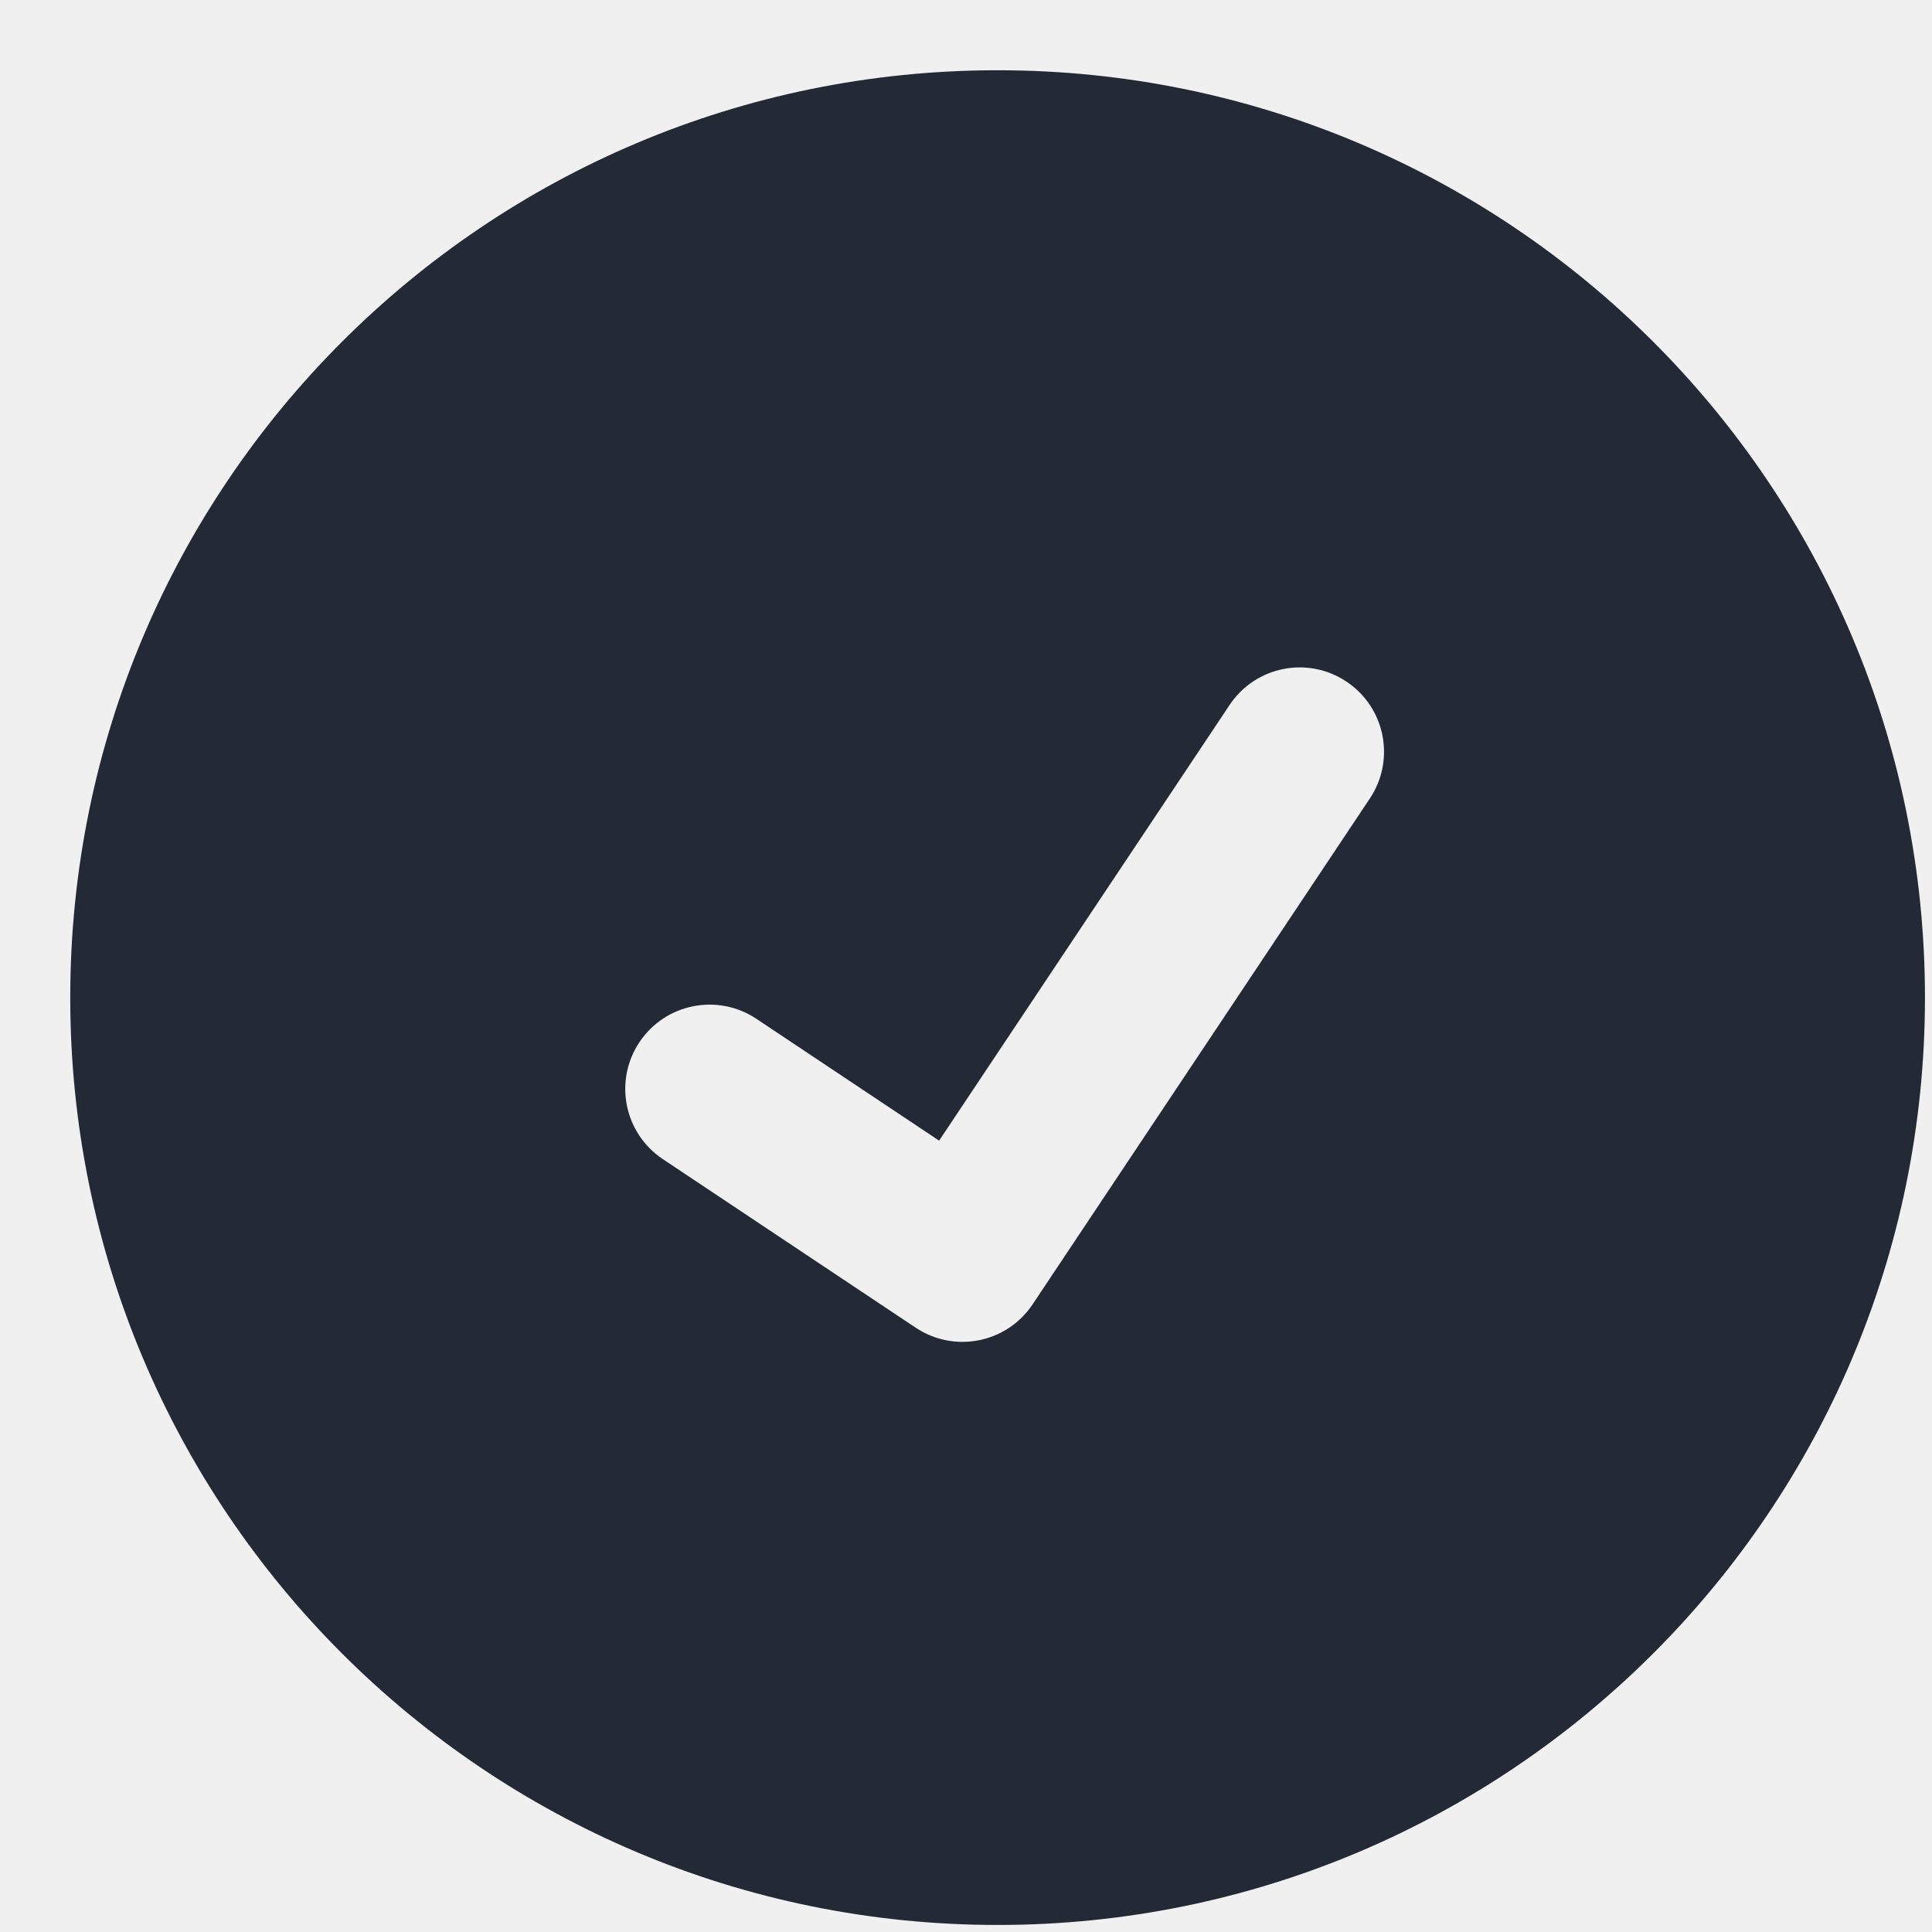
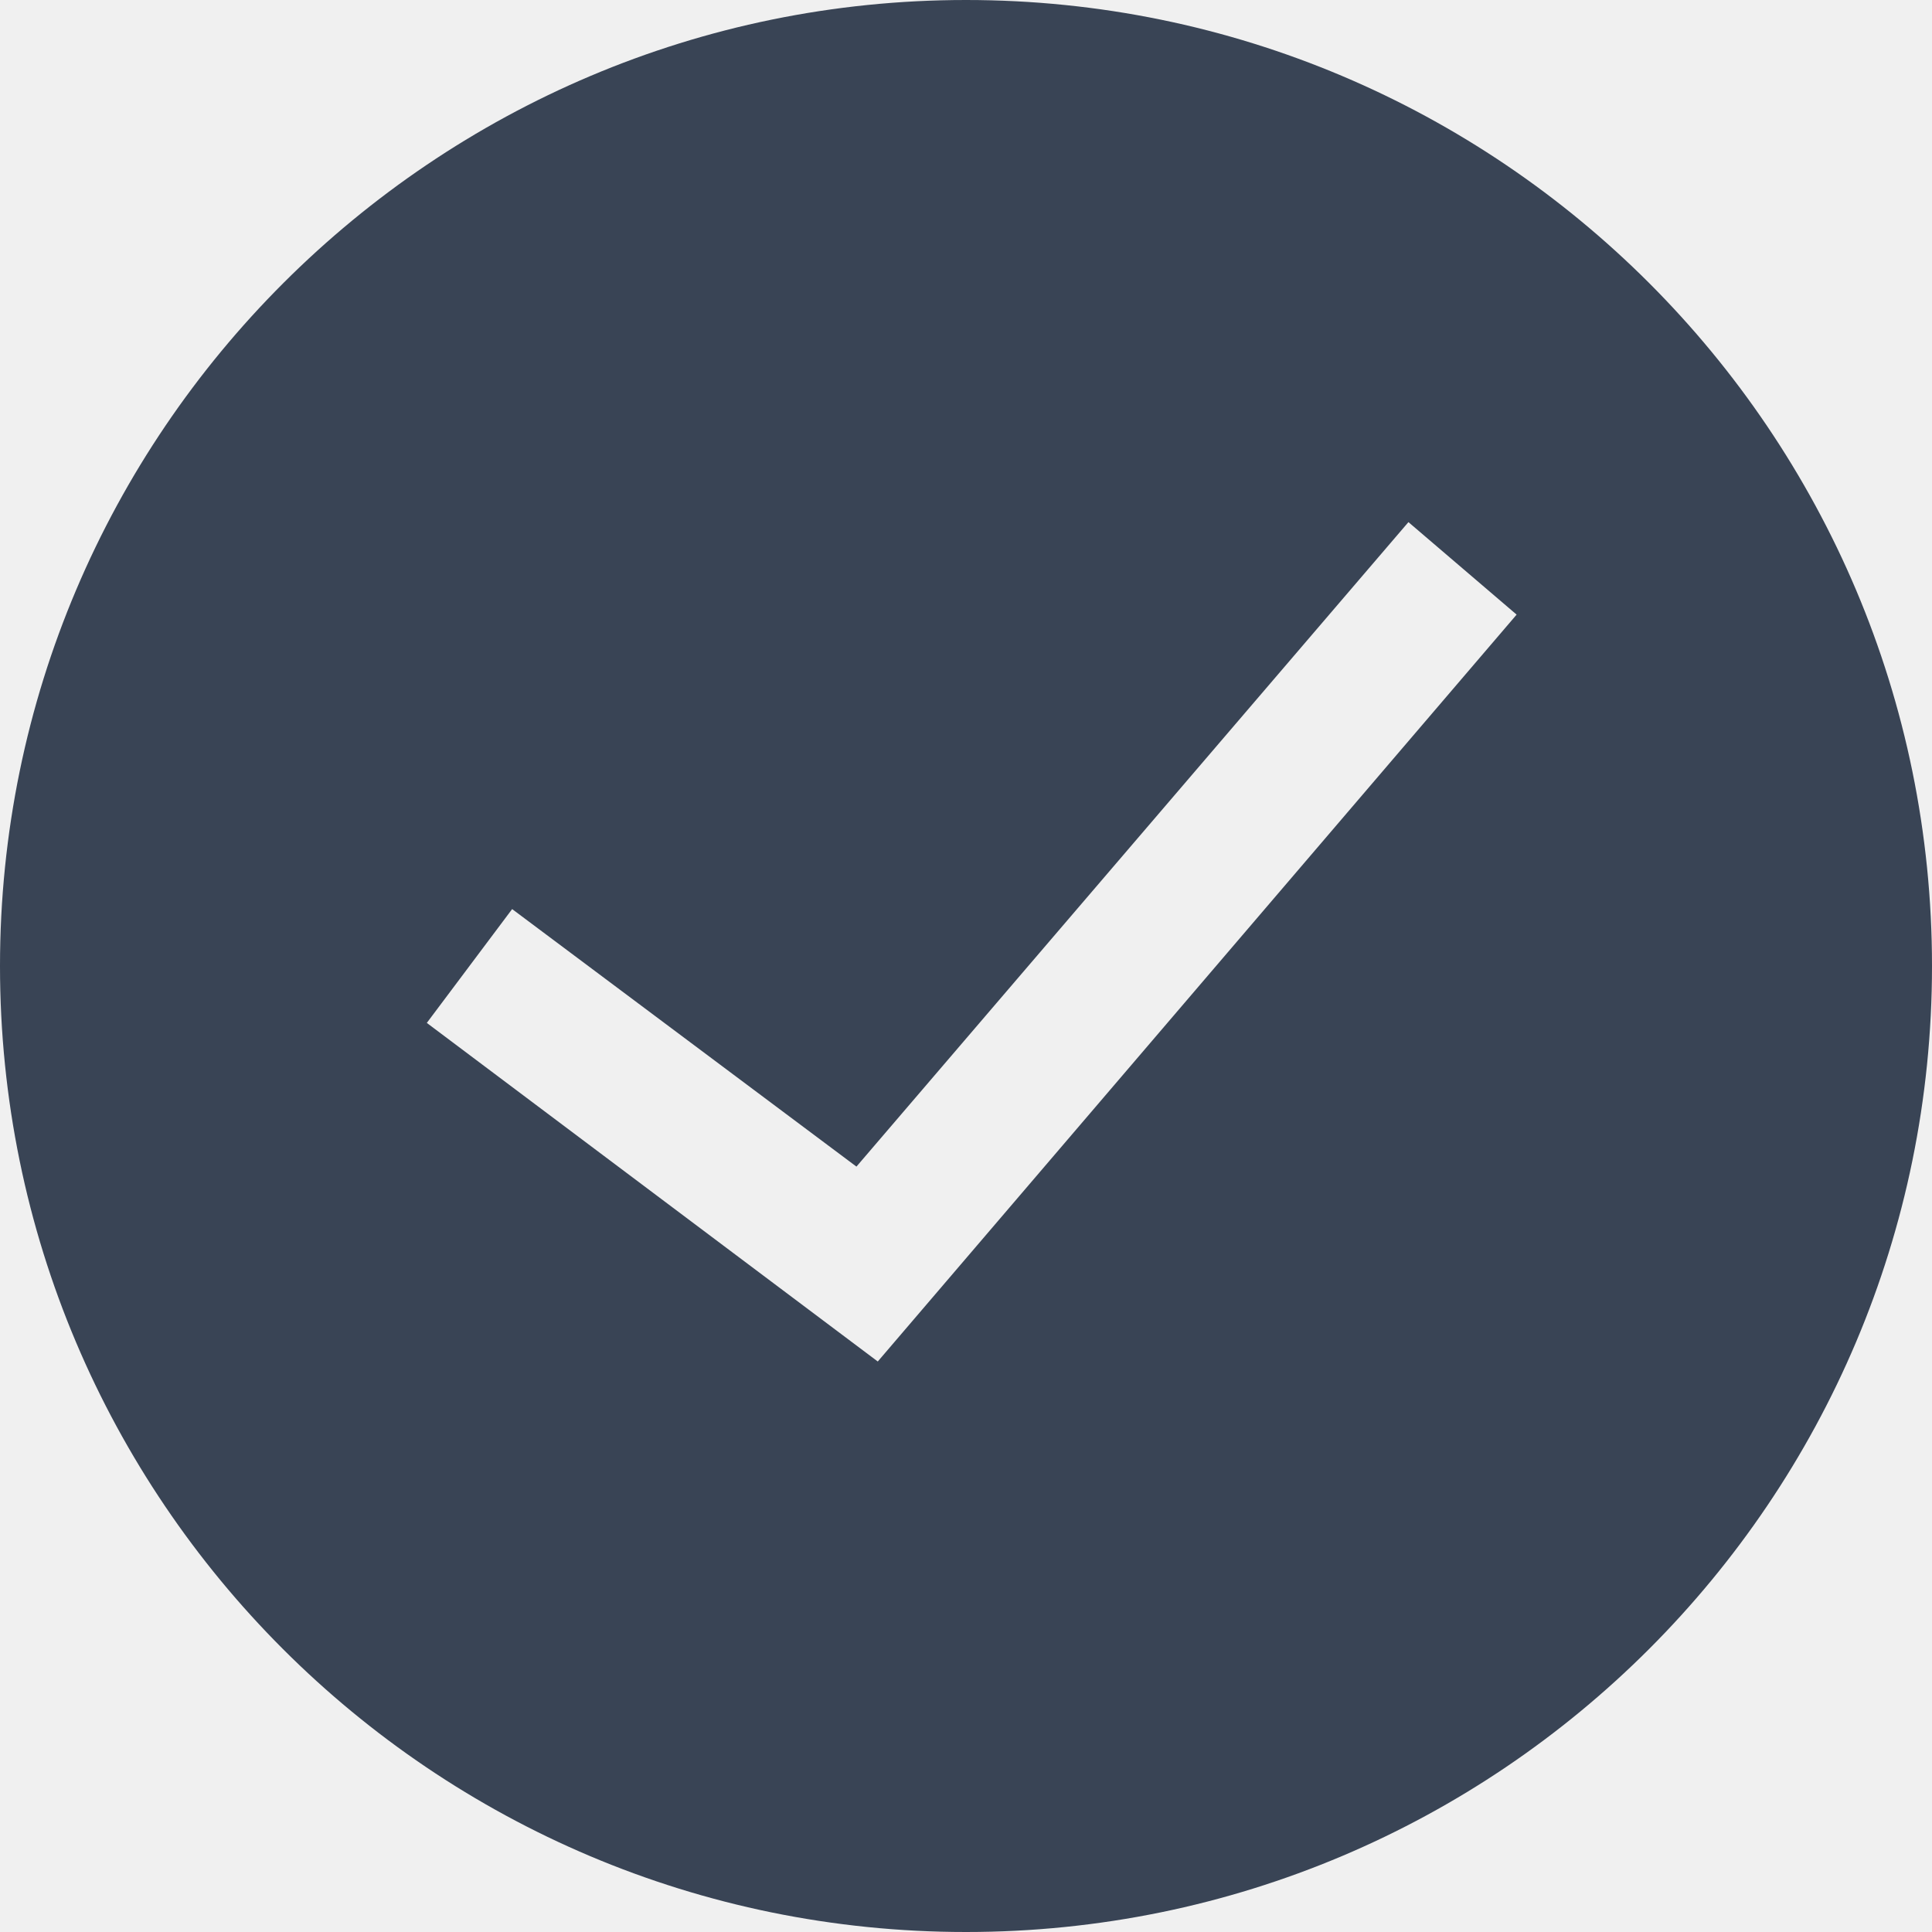
- <svg xmlns="http://www.w3.org/2000/svg" width="25" height="25" viewBox="0 0 25 25" fill="none">
-   <path fill-rule="evenodd" clip-rule="evenodd" d="M0.909 12.909C0.909 6.282 6.282 0.909 12.909 0.909C19.536 0.909 24.909 6.282 24.909 12.909C24.909 19.536 19.536 24.909 12.909 24.909C6.282 24.909 0.909 19.536 0.909 12.909ZM17.423 8.82C17.925 9.154 18.06 9.831 17.726 10.332L13.362 16.878C13.028 17.379 12.351 17.515 11.849 17.18L8.577 14.999C8.075 14.664 7.94 13.987 8.274 13.486C8.608 12.985 9.286 12.849 9.787 13.183L12.152 14.76L15.911 9.122C16.245 8.621 16.922 8.485 17.423 8.82Z" fill="#242A35" />
+ <svg xmlns="http://www.w3.org/2000/svg" width="24" height="24" viewBox="0 0 24 24" fill="none">
+   <g clip-path="url(#clip0_11029_22044)">
+     <path fill-rule="evenodd" clip-rule="evenodd" d="M0 12C0 5.373 5.39 0 12 0C18.627 0 24 5.373 24 12C24 18.627 18.627 24 12 24C5.373 24 0 18.627 0 12ZM6.362 11.293L10.639 14.492L17.496 6.486L18.84 7.635L10.904 16.913L5.302 12.707L6.362 11.293Z" fill="#394455" />
+   </g>
+   <defs>
+     <clipPath id="clip0_11029_22044">
+       <rect width="24" height="24" fill="white" />
+     </clipPath>
+   </defs>
</svg>
